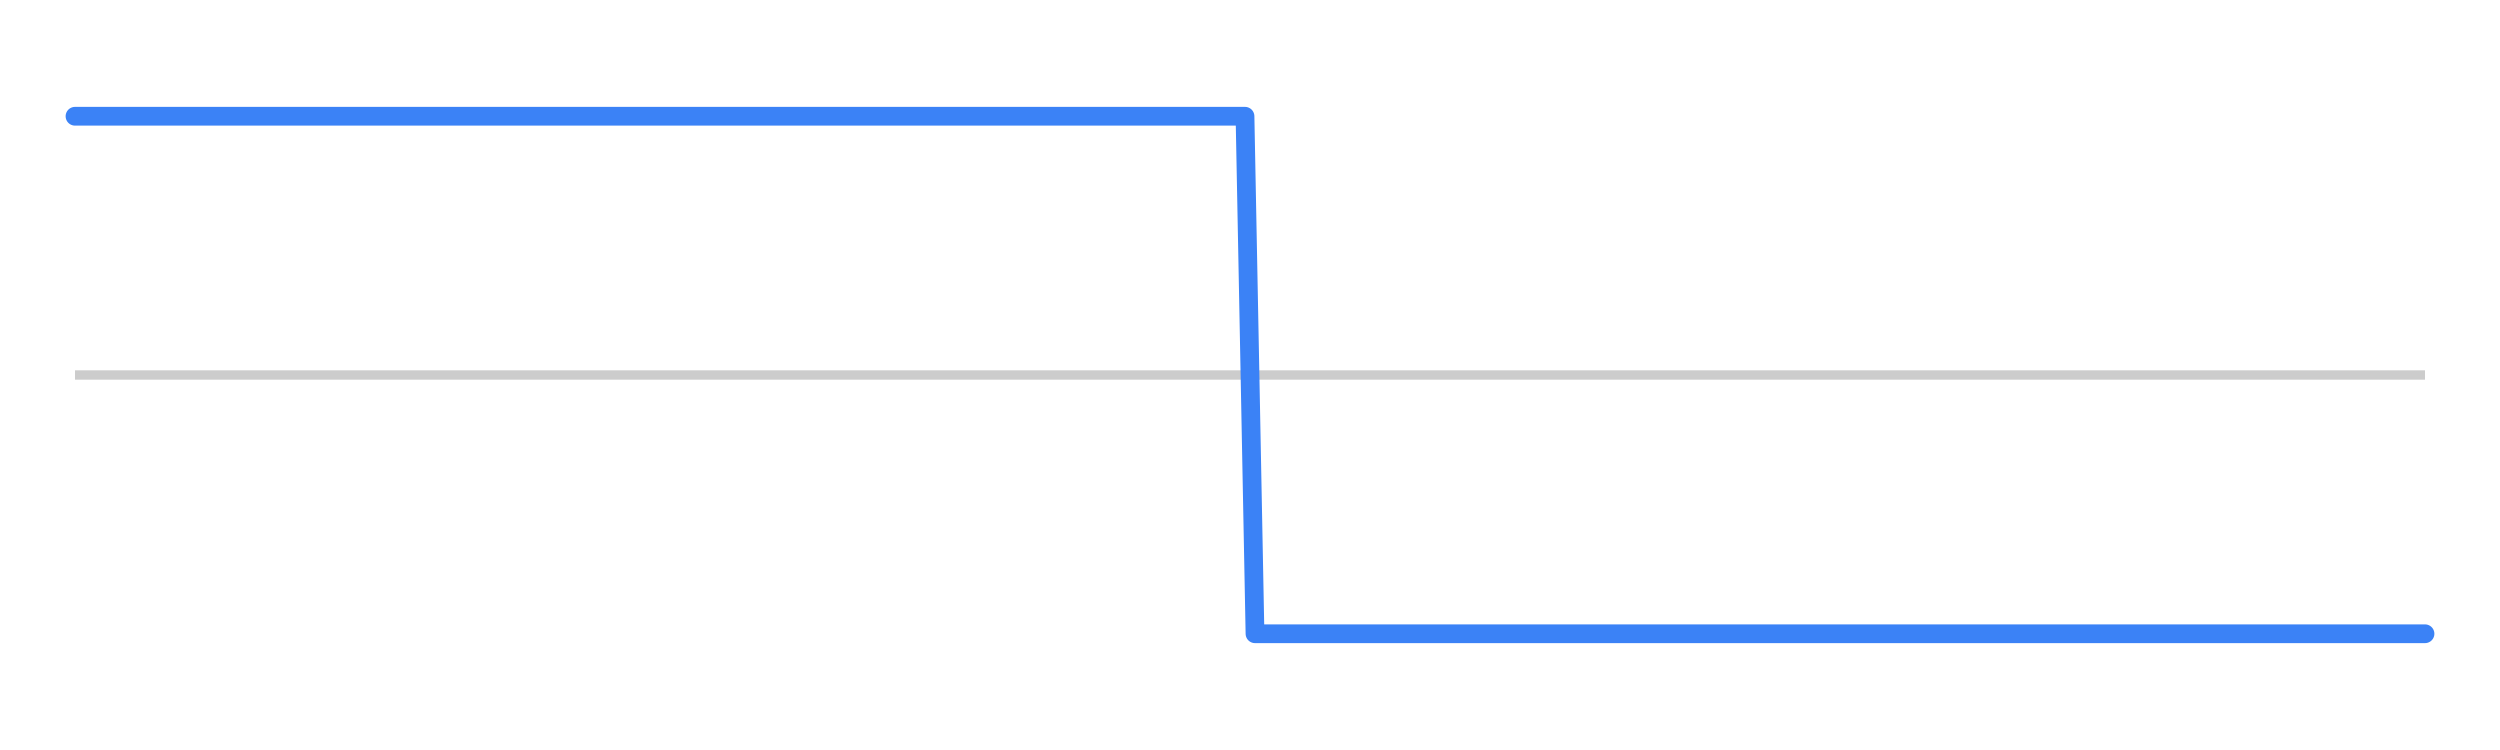
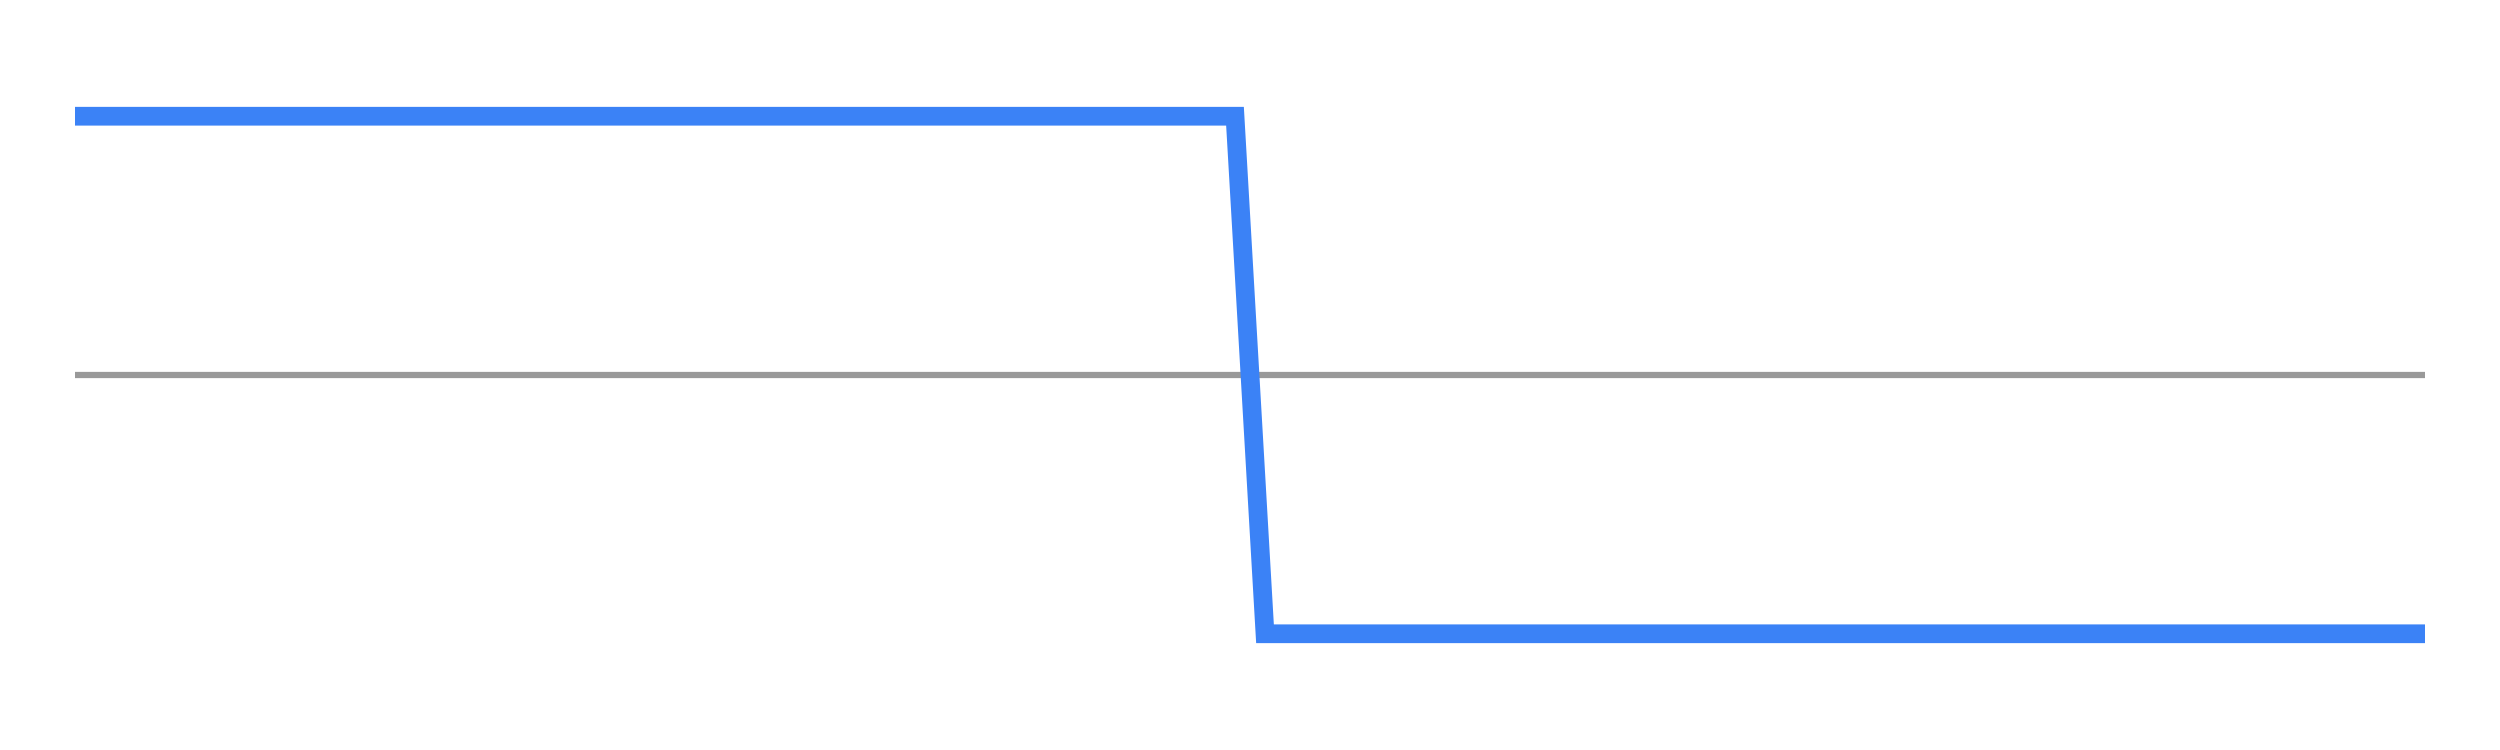
- <svg xmlns="http://www.w3.org/2000/svg" viewBox="0 0 200 60">
-   <line x1="6" y1="30.0" x2="194" y2="30.0" stroke="#ccc" stroke-width="0.75" />
-   <path d="M6.0 9.3 L6.7 9.3 L7.5 9.3 L8.2 9.3 L8.9 9.3 L9.7 9.3 L10.4 9.3 L11.2 9.3 L11.9 9.3 L12.6 9.3 L13.4 9.3 L14.1 9.3 L14.8 9.3 L15.6 9.3 L16.3 9.3 L17.1 9.3 L17.8 9.3 L18.5 9.3 L19.3 9.3 L20.0 9.3 L20.7 9.3 L21.5 9.3 L22.2 9.3 L23.0 9.3 L23.7 9.3 L24.4 9.3 L25.2 9.3 L25.9 9.3 L26.6 9.3 L27.4 9.3 L28.1 9.3 L28.9 9.3 L29.6 9.3 L30.3 9.3 L31.1 9.3 L31.8 9.3 L32.5 9.3 L33.3 9.3 L34.0 9.3 L34.8 9.3 L35.5 9.3 L36.2 9.3 L37.0 9.3 L37.7 9.3 L38.4 9.3 L39.2 9.3 L39.9 9.3 L40.7 9.3 L41.4 9.3 L42.1 9.3 L42.9 9.3 L43.6 9.3 L44.3 9.3 L45.1 9.3 L45.8 9.3 L46.5 9.3 L47.3 9.3 L48.0 9.3 L48.8 9.3 L49.5 9.3 L50.2 9.3 L51.0 9.3 L51.7 9.3 L52.4 9.3 L53.2 9.3 L53.9 9.3 L54.7 9.3 L55.4 9.3 L56.1 9.3 L56.9 9.3 L57.6 9.3 L58.3 9.3 L59.1 9.3 L59.8 9.3 L60.6 9.3 L61.3 9.3 L62.0 9.3 L62.8 9.3 L63.5 9.3 L64.2 9.3 L65.0 9.3 L65.7 9.3 L66.5 9.3 L67.2 9.3 L67.9 9.3 L68.7 9.3 L69.4 9.3 L70.1 9.3 L70.9 9.3 L71.6 9.3 L72.4 9.3 L73.1 9.3 L73.8 9.3 L74.6 9.3 L75.3 9.3 L76.0 9.3 L76.8 9.3 L77.5 9.3 L78.3 9.3 L79.0 9.3 L79.7 9.3 L80.5 9.3 L81.2 9.3 L81.9 9.3 L82.7 9.3 L83.4 9.3 L84.1 9.3 L84.9 9.3 L85.6 9.3 L86.4 9.3 L87.1 9.3 L87.8 9.3 L88.6 9.3 L89.3 9.3 L90.0 9.3 L90.8 9.3 L91.5 9.3 L92.3 9.3 L93.0 9.3 L93.7 9.3 L94.5 9.3 L95.2 9.3 L95.9 9.3 L96.7 9.3 L97.4 9.3 L98.2 9.3 L98.9 9.3 L99.6 9.3 L100.4 50.7 L101.1 50.7 L101.8 50.7 L102.6 50.7 L103.3 50.7 L104.1 50.7 L104.8 50.7 L105.5 50.7 L106.3 50.7 L107.0 50.7 L107.7 50.7 L108.5 50.7 L109.2 50.7 L110.0 50.7 L110.7 50.7 L111.4 50.7 L112.2 50.7 L112.9 50.7 L113.6 50.7 L114.4 50.7 L115.1 50.7 L115.9 50.7 L116.6 50.7 L117.3 50.7 L118.1 50.7 L118.8 50.7 L119.5 50.7 L120.3 50.7 L121.0 50.7 L121.7 50.7 L122.5 50.7 L123.2 50.7 L124.0 50.7 L124.7 50.7 L125.4 50.7 L126.2 50.7 L126.9 50.7 L127.6 50.7 L128.4 50.7 L129.1 50.7 L129.9 50.7 L130.6 50.7 L131.3 50.7 L132.1 50.7 L132.8 50.7 L133.5 50.7 L134.3 50.7 L135.0 50.7 L135.8 50.7 L136.5 50.7 L137.2 50.7 L138.0 50.7 L138.7 50.7 L139.4 50.7 L140.2 50.7 L140.9 50.7 L141.7 50.7 L142.4 50.7 L143.1 50.7 L143.9 50.7 L144.6 50.7 L145.3 50.7 L146.1 50.7 L146.8 50.7 L147.6 50.7 L148.3 50.7 L149.0 50.7 L149.8 50.7 L150.5 50.7 L151.2 50.7 L152.0 50.7 L152.7 50.7 L153.5 50.7 L154.2 50.7 L154.9 50.7 L155.7 50.7 L156.4 50.7 L157.1 50.7 L157.9 50.7 L158.6 50.7 L159.3 50.7 L160.1 50.7 L160.8 50.7 L161.6 50.7 L162.3 50.7 L163.0 50.7 L163.8 50.7 L164.5 50.7 L165.2 50.7 L166.0 50.7 L166.7 50.7 L167.5 50.7 L168.2 50.7 L168.9 50.7 L169.7 50.7 L170.4 50.7 L171.1 50.7 L171.9 50.7 L172.6 50.7 L173.4 50.7 L174.1 50.7 L174.8 50.7 L175.6 50.7 L176.3 50.7 L177.0 50.7 L177.8 50.7 L178.5 50.7 L179.3 50.7 L180.0 50.7 L180.7 50.7 L181.5 50.7 L182.2 50.7 L182.9 50.7 L183.7 50.7 L184.4 50.7 L185.2 50.7 L185.9 50.7 L186.6 50.7 L187.4 50.7 L188.1 50.7 L188.8 50.7 L189.6 50.7 L190.3 50.7 L191.1 50.7 L191.8 50.7 L192.5 50.7 L193.3 50.7 L194.0 50.7" fill="none" stroke="#3b82f6" stroke-width="1.5" stroke-linecap="round" stroke-linejoin="round" />
+ <svg xmlns="http://www.w3.org/2000/svg" width="200" height="60" viewBox="0 0 200 60">
+   <line x1="6" y1="30.0" x2="194" y2="30.0" stroke="#999" stroke-width="0.5" />
+   <polyline points="6.0,9.3 8.4,9.3 10.8,9.3 13.1,9.3 15.5,9.3 17.9,9.3 20.3,9.3 22.7,9.3 25.0,9.3 27.4,9.3 29.8,9.3 32.2,9.3 34.6,9.3 36.9,9.3 39.3,9.3 41.7,9.3 44.1,9.3 46.5,9.3 48.8,9.3 51.2,9.3 53.6,9.3 56.0,9.3 58.4,9.3 60.7,9.3 63.1,9.3 65.5,9.3 67.9,9.3 70.3,9.3 72.6,9.3 75.0,9.3 77.4,9.3 79.8,9.3 82.2,9.3 84.5,9.3 86.9,9.3 89.3,9.3 91.7,9.3 94.1,9.3 96.4,9.3 98.8,9.3 101.2,50.7 103.6,50.7 105.9,50.7 108.3,50.7 110.7,50.7 113.1,50.7 115.5,50.7 117.8,50.7 120.2,50.7 122.6,50.7 125.0,50.7 127.4,50.7 129.7,50.7 132.1,50.7 134.5,50.7 136.9,50.7 139.3,50.7 141.6,50.7 144.0,50.7 146.4,50.7 148.8,50.7 151.2,50.7 153.5,50.7 155.9,50.7 158.3,50.7 160.7,50.7 163.1,50.7 165.4,50.7 167.8,50.7 170.2,50.7 172.6,50.7 175.0,50.7 177.3,50.7 179.7,50.7 182.1,50.7 184.5,50.7 186.9,50.7 189.2,50.7 191.6,50.7 194.0,50.7" fill="none" stroke="#3b82f6" stroke-width="1.5" />
</svg>
